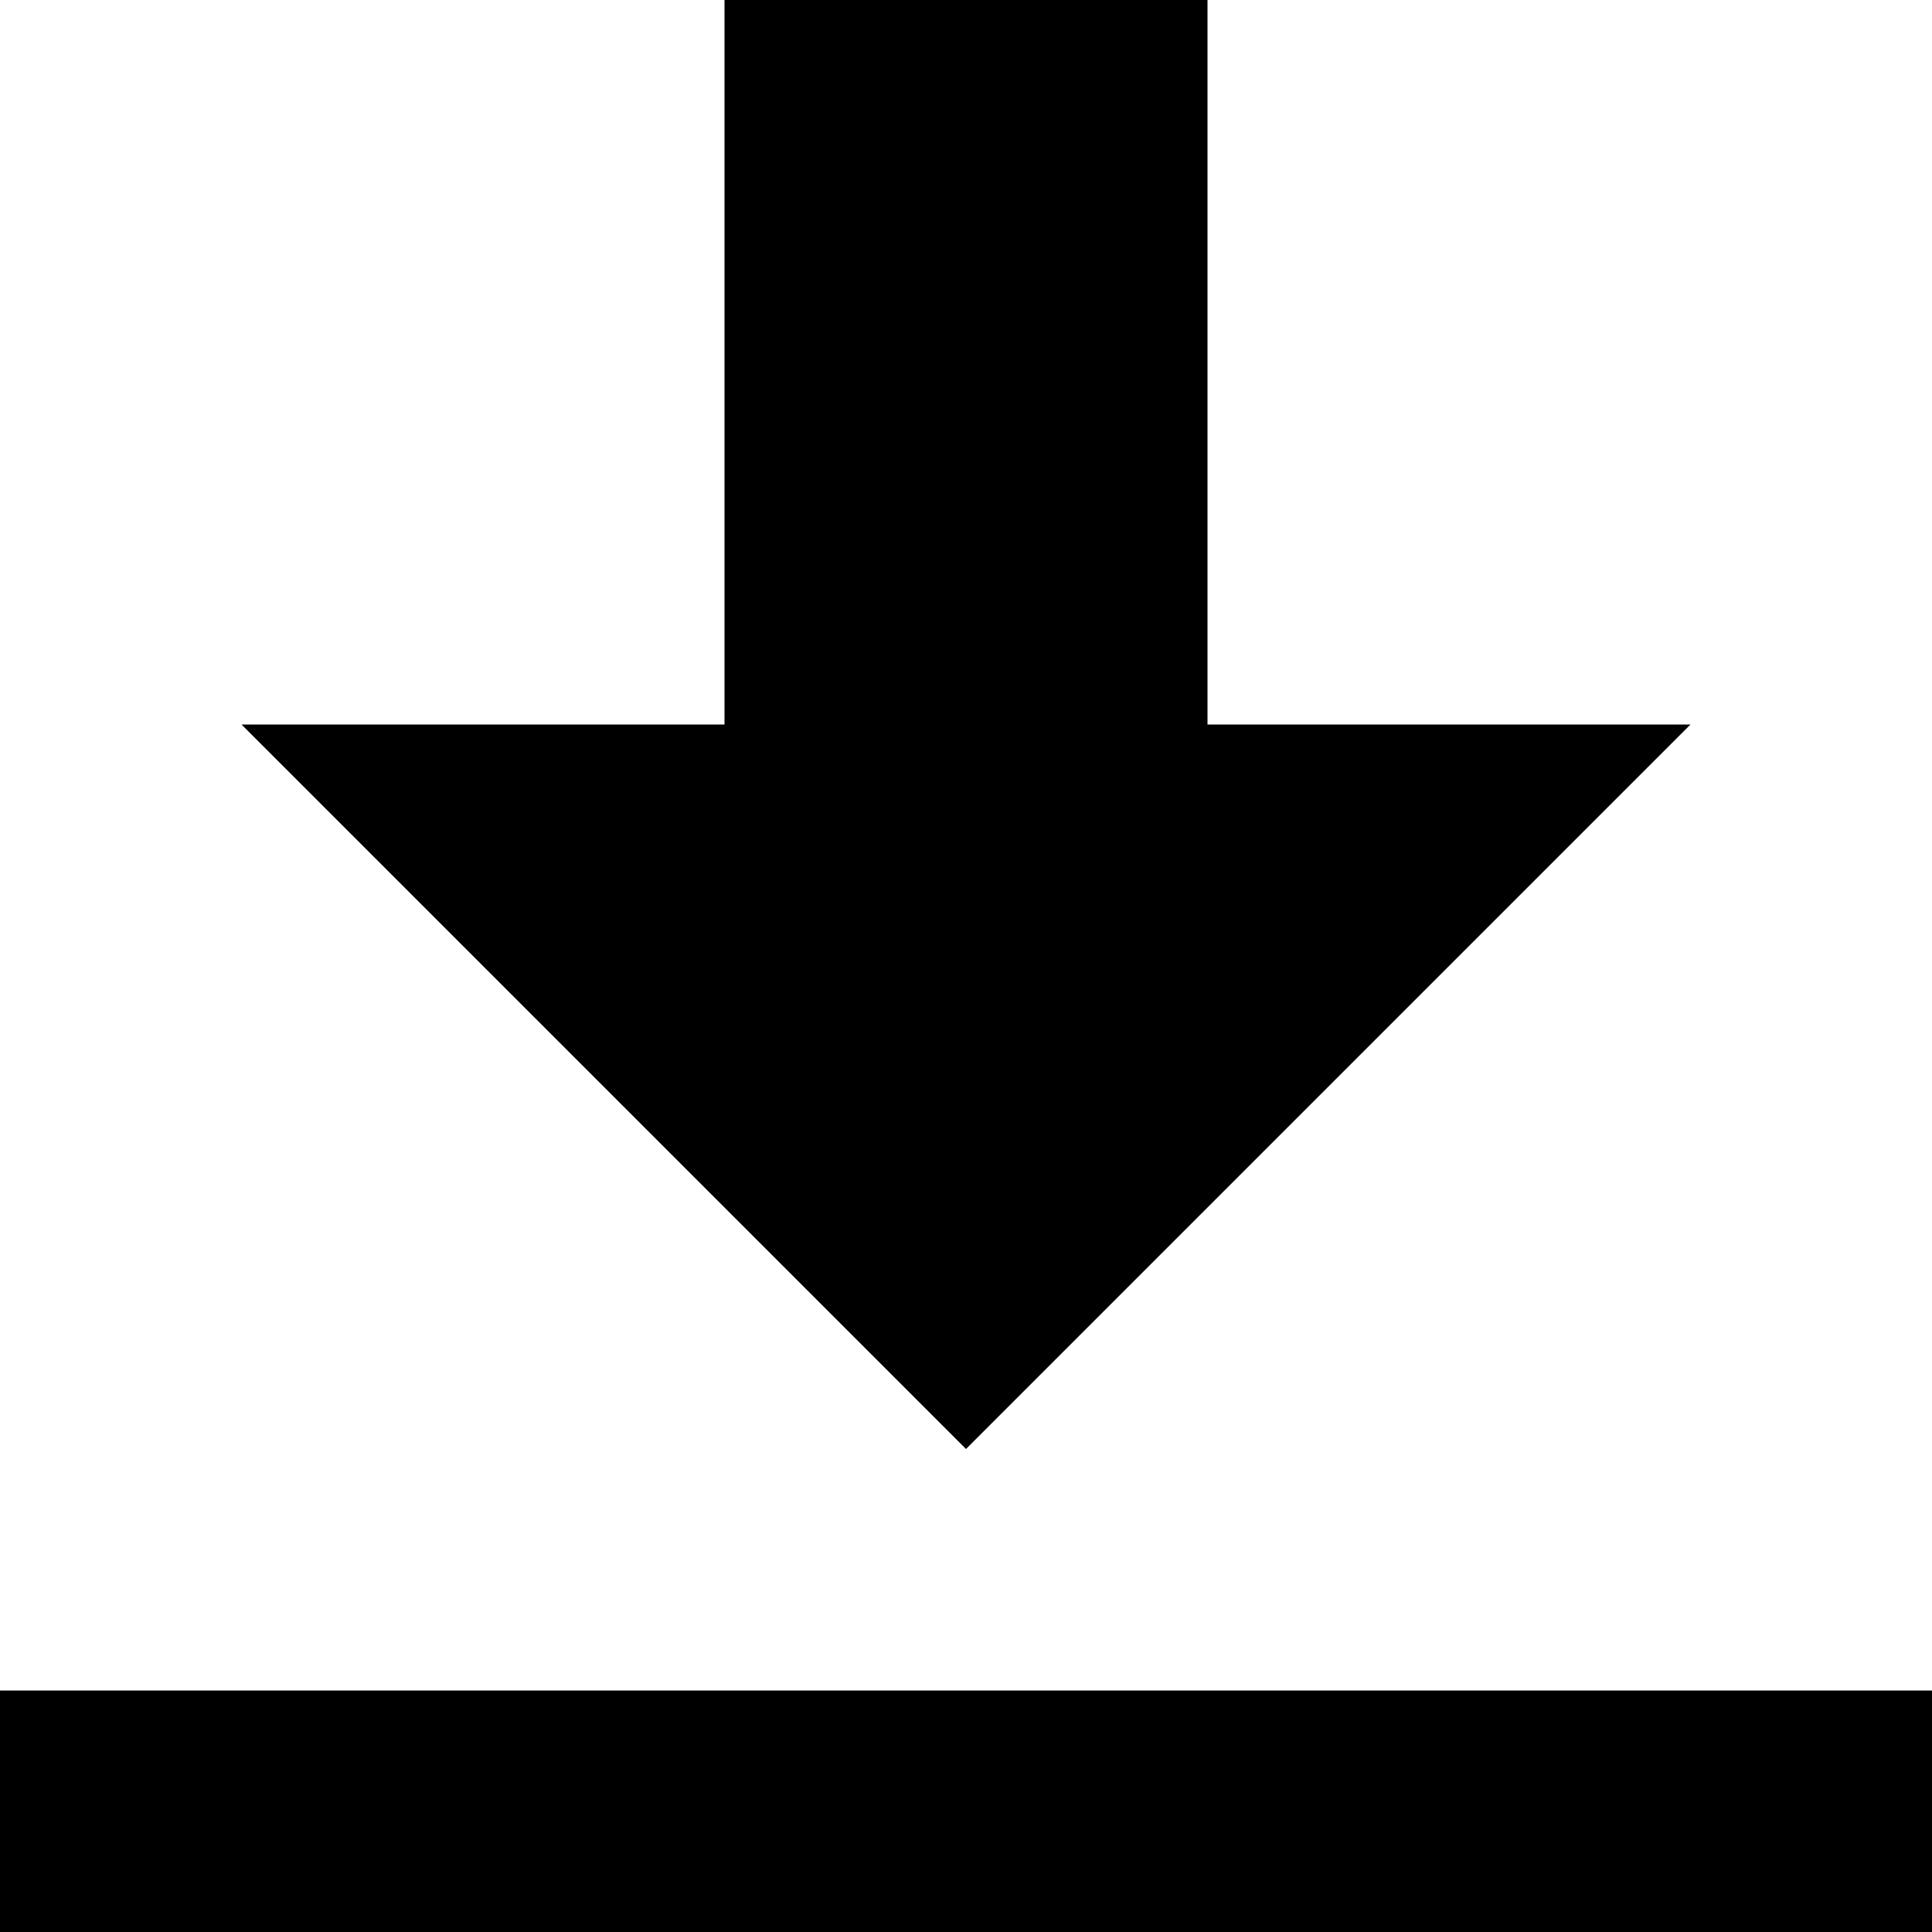
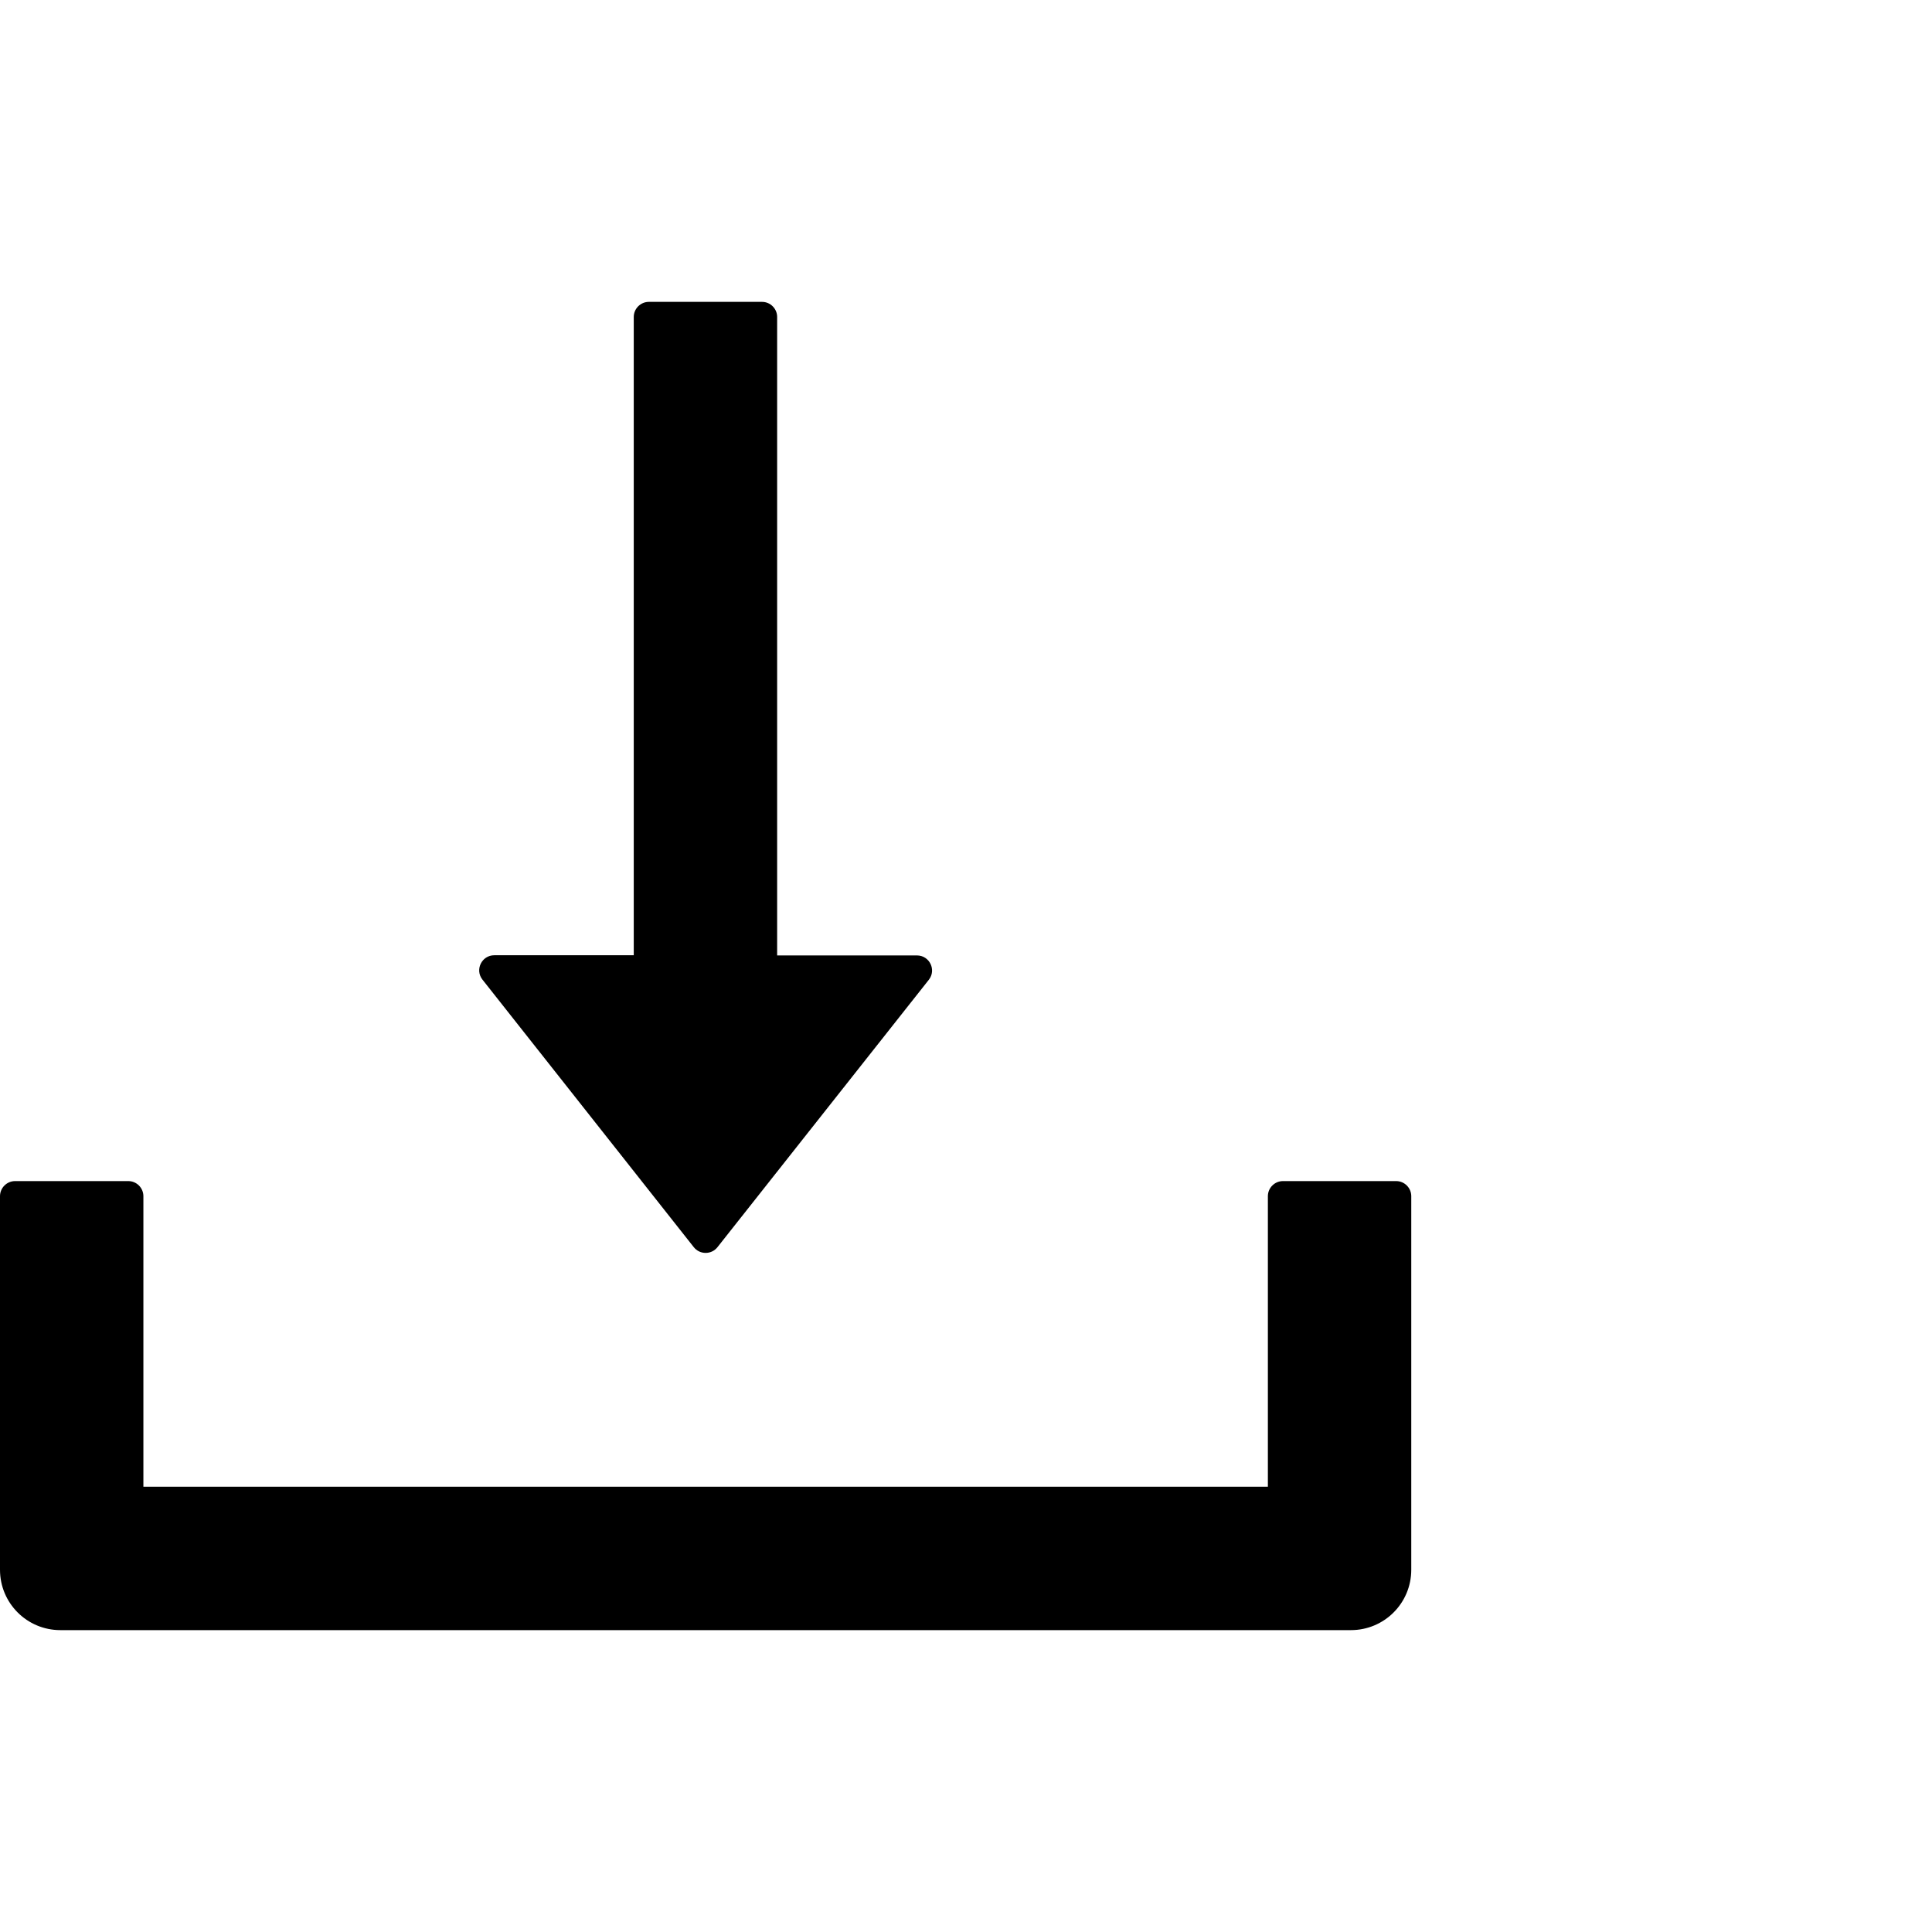
- <svg xmlns="http://www.w3.org/2000/svg" width="34" height="34" viewBox="0 0 34 34" fill="none">
-   <path d="M12.75 0V12.75H4.25L17 25.5L29.75 12.75H21.25V0H12.75ZM0 29.75V34H34V29.75H0Z" fill="black" />
+ <svg xmlns="http://www.w3.org/2000/svg" width="64" height="64" viewBox="0 0 64 64" fill="none">
+   <path d="M22.981 41.312C23.028 41.372 23.088 41.421 23.156 41.454C23.224 41.487 23.299 41.504 23.375 41.504C23.451 41.504 23.526 41.487 23.594 41.454C23.662 41.421 23.722 41.372 23.769 41.312L30.769 32.456C31.025 32.131 30.794 31.65 30.375 31.65H25.744V10.5C25.744 10.225 25.519 10 25.244 10H21.494C21.219 10 20.994 10.225 20.994 10.5V31.644H16.375C15.956 31.644 15.725 32.125 15.981 32.45L22.981 41.312ZM46.25 39.125H42.5C42.225 39.125 42 39.35 42 39.625V49.25H4.75V39.625C4.75 39.35 4.525 39.125 4.25 39.125H0.5C0.225 39.125 0 39.35 0 39.625V52C0 53.106 0.894 54 2 54H44.75C45.856 54 46.75 53.106 46.75 52V39.625C46.75 39.35 46.525 39.125 46.25 39.125Z" fill="black" />
</svg>
